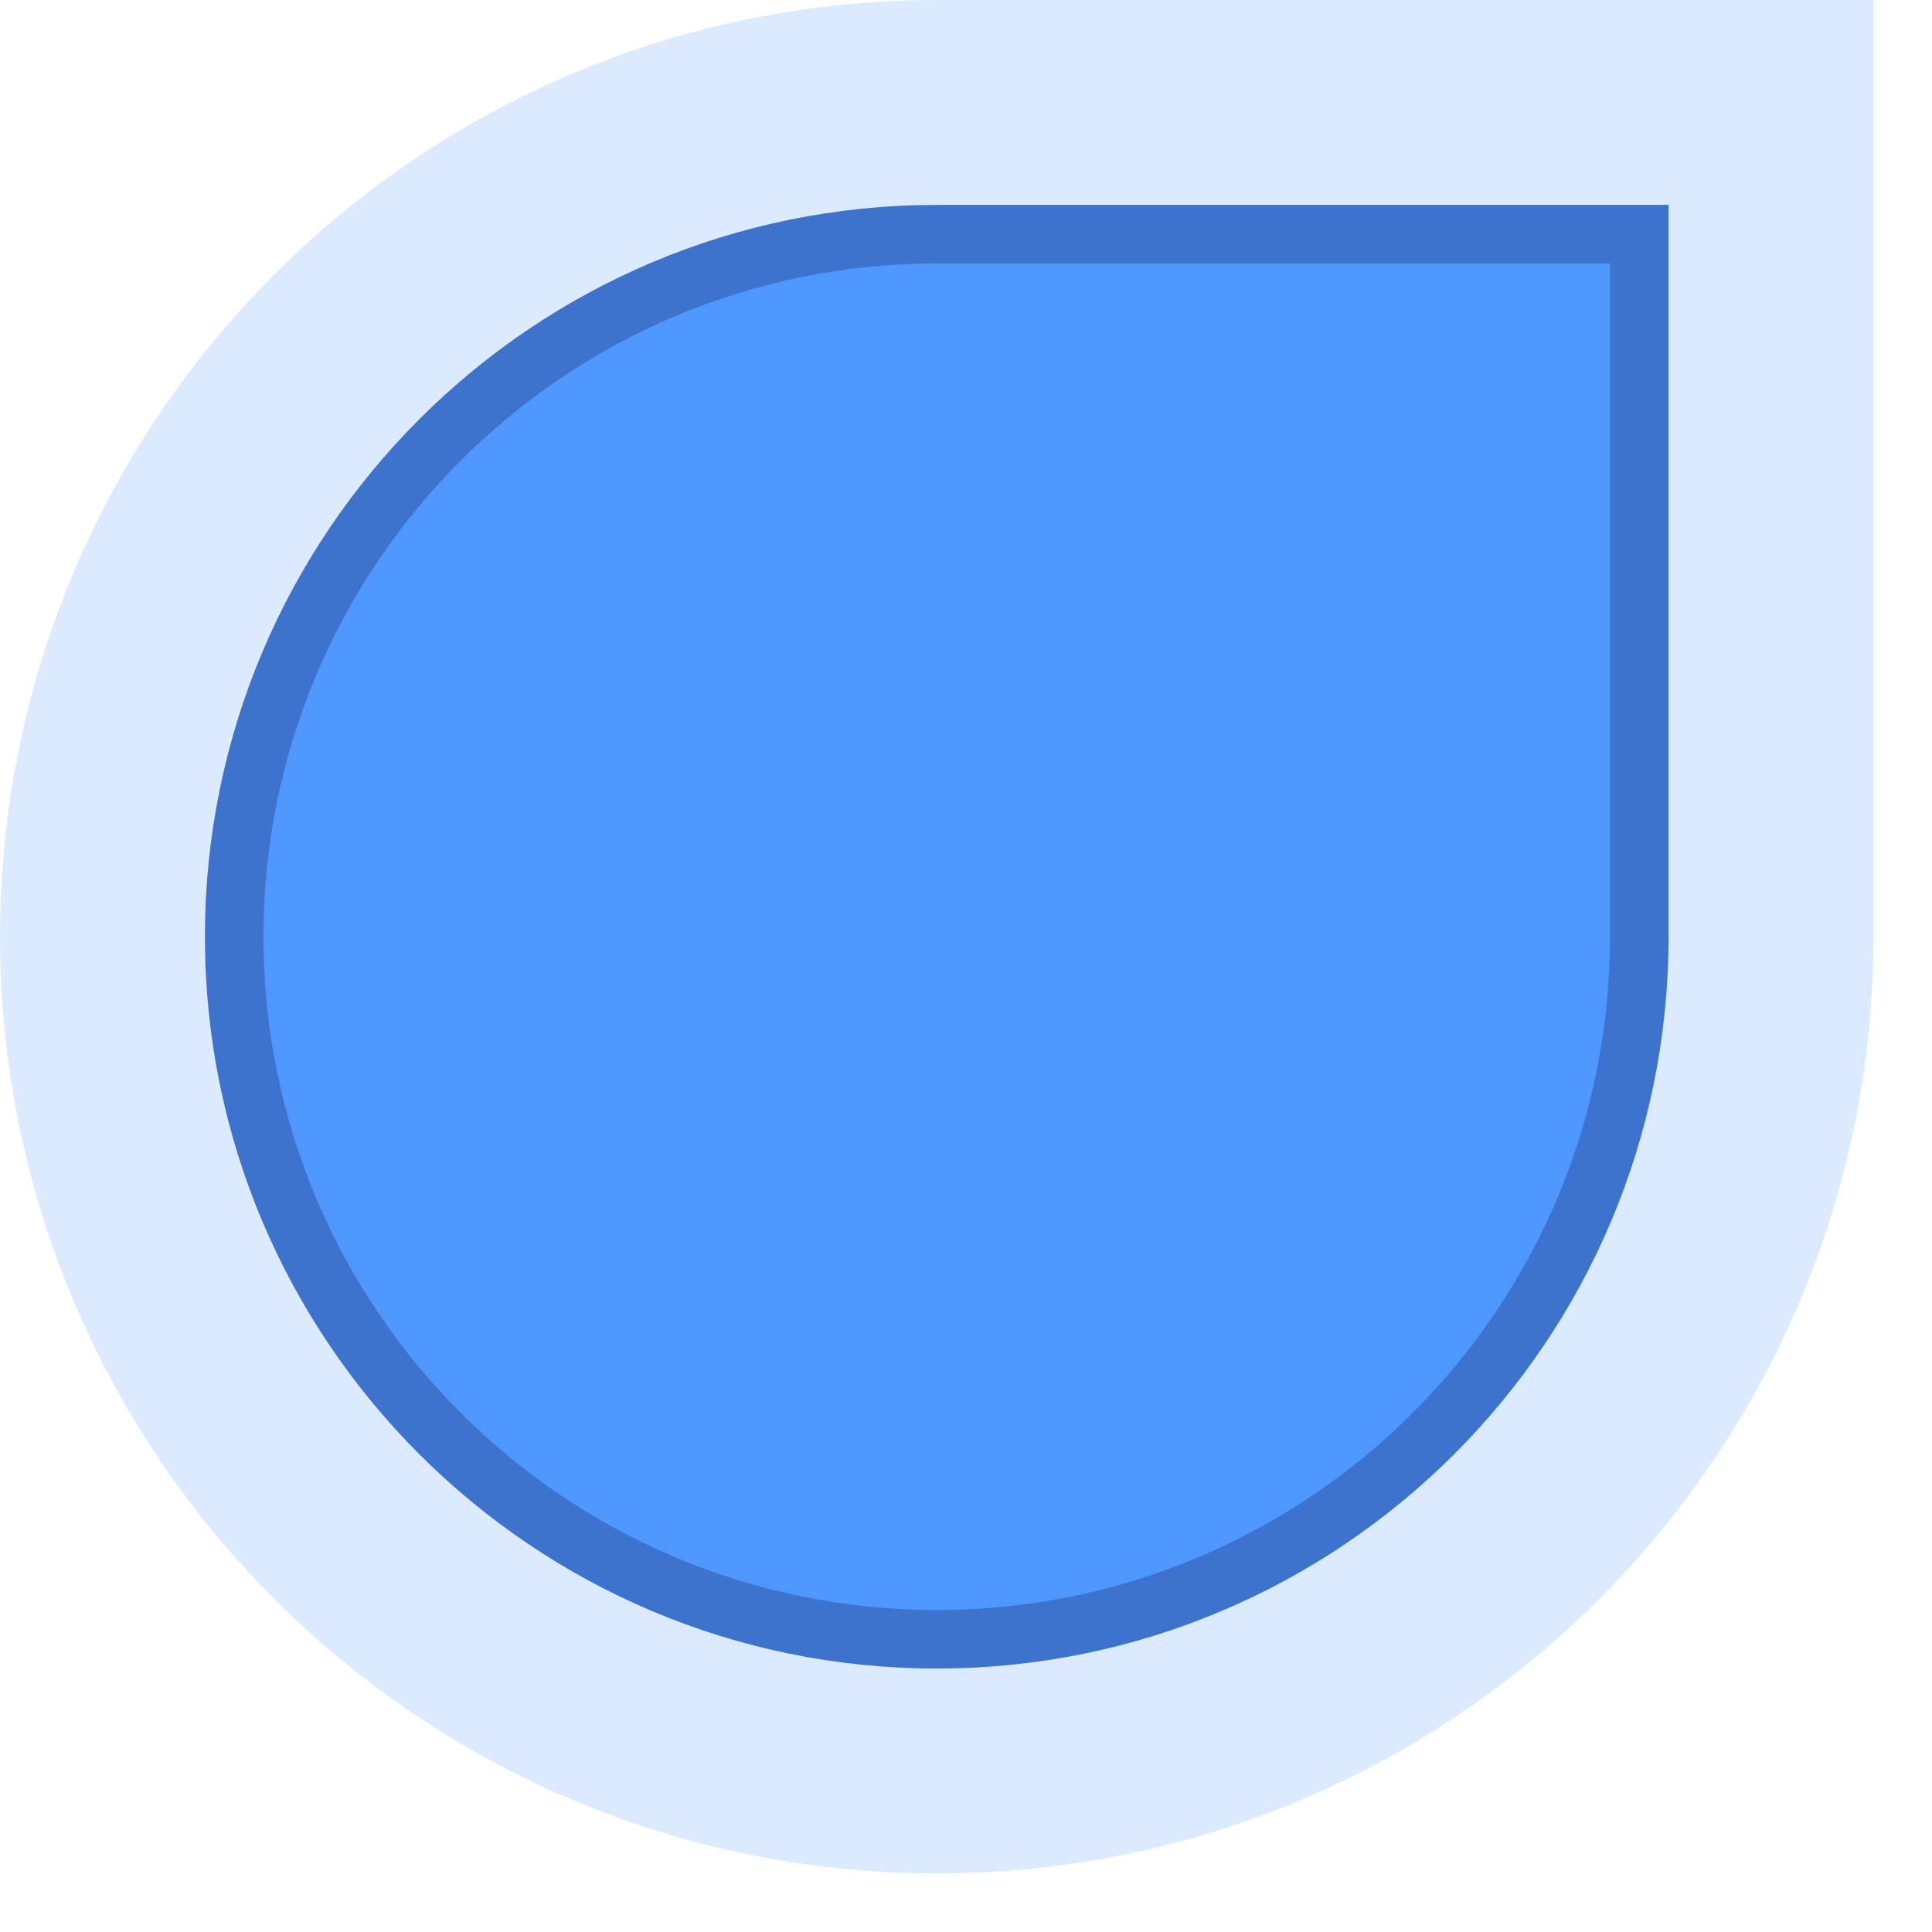
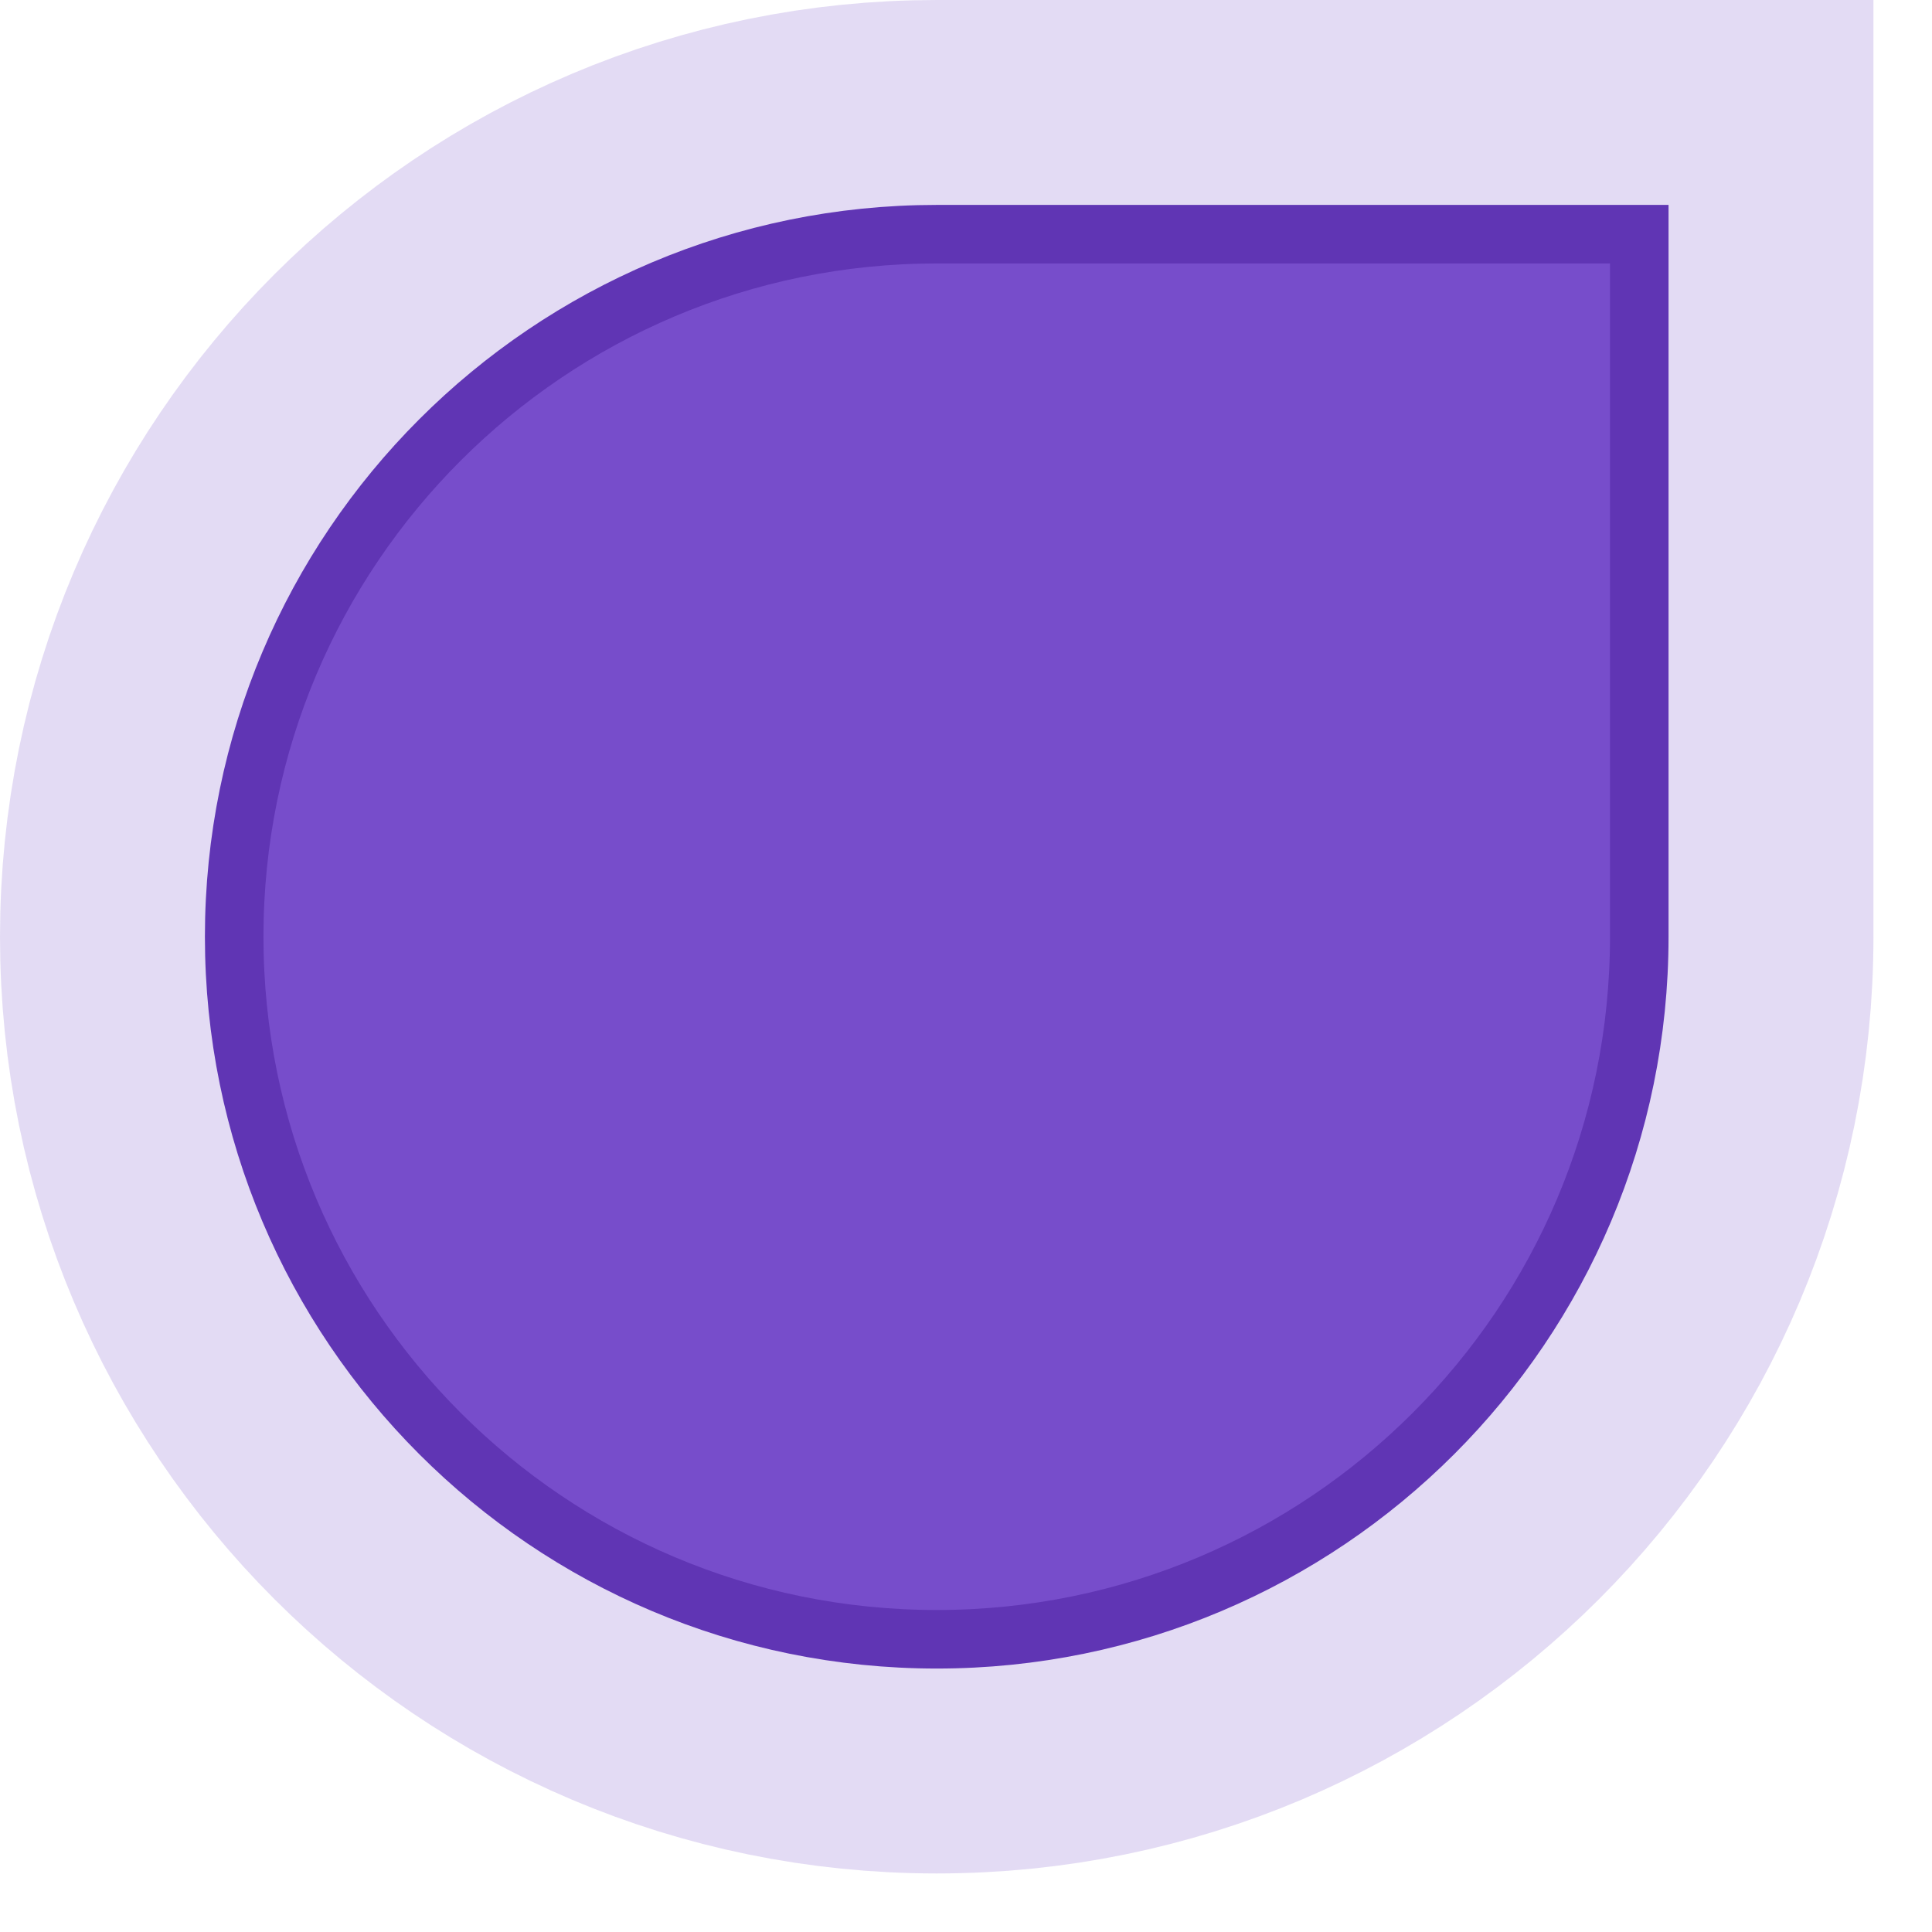
<svg xmlns="http://www.w3.org/2000/svg" xmlns:xlink="http://www.w3.org/1999/xlink" width="34px" height="34px" viewBox="1 1 33 33" version="1.1">
  <defs>
    <path d="M17,5 C23.627,5 29,10.373 29,17 L29,29 L17,29 C10.373,29 5,23.627 5,17 C5,10.373 10.373,5 17,5 Z" id="path-1" />
  </defs>
  <g id="Bottom-Left-Handle" stroke="none" stroke-width="1" fill="none" fill-rule="evenodd">
    <g id="Bottom-Left" transform="translate(17, 17) scale(1, -1) translate(-17, -17) ">
-       <use stroke="#4D97FF33" stroke-width="8" xlink:href="#path-1" />
+       <use stroke="#774DCB33" stroke-width="8" xlink:href="#path-1" />
      <use fill="black" fill-opacity="1" filter="url(#filter-2)" xlink:href="#path-1" />
-       <use stroke="#3D73CC" stroke-width="1" fill="#4D97FF" fill-rule="evenodd" xlink:href="#path-1" />
+       <use stroke="#6035b4" stroke-width="1" fill="#774DCB" fill-rule="evenodd" xlink:href="#path-1" />
    </g>
  </g>
</svg>
